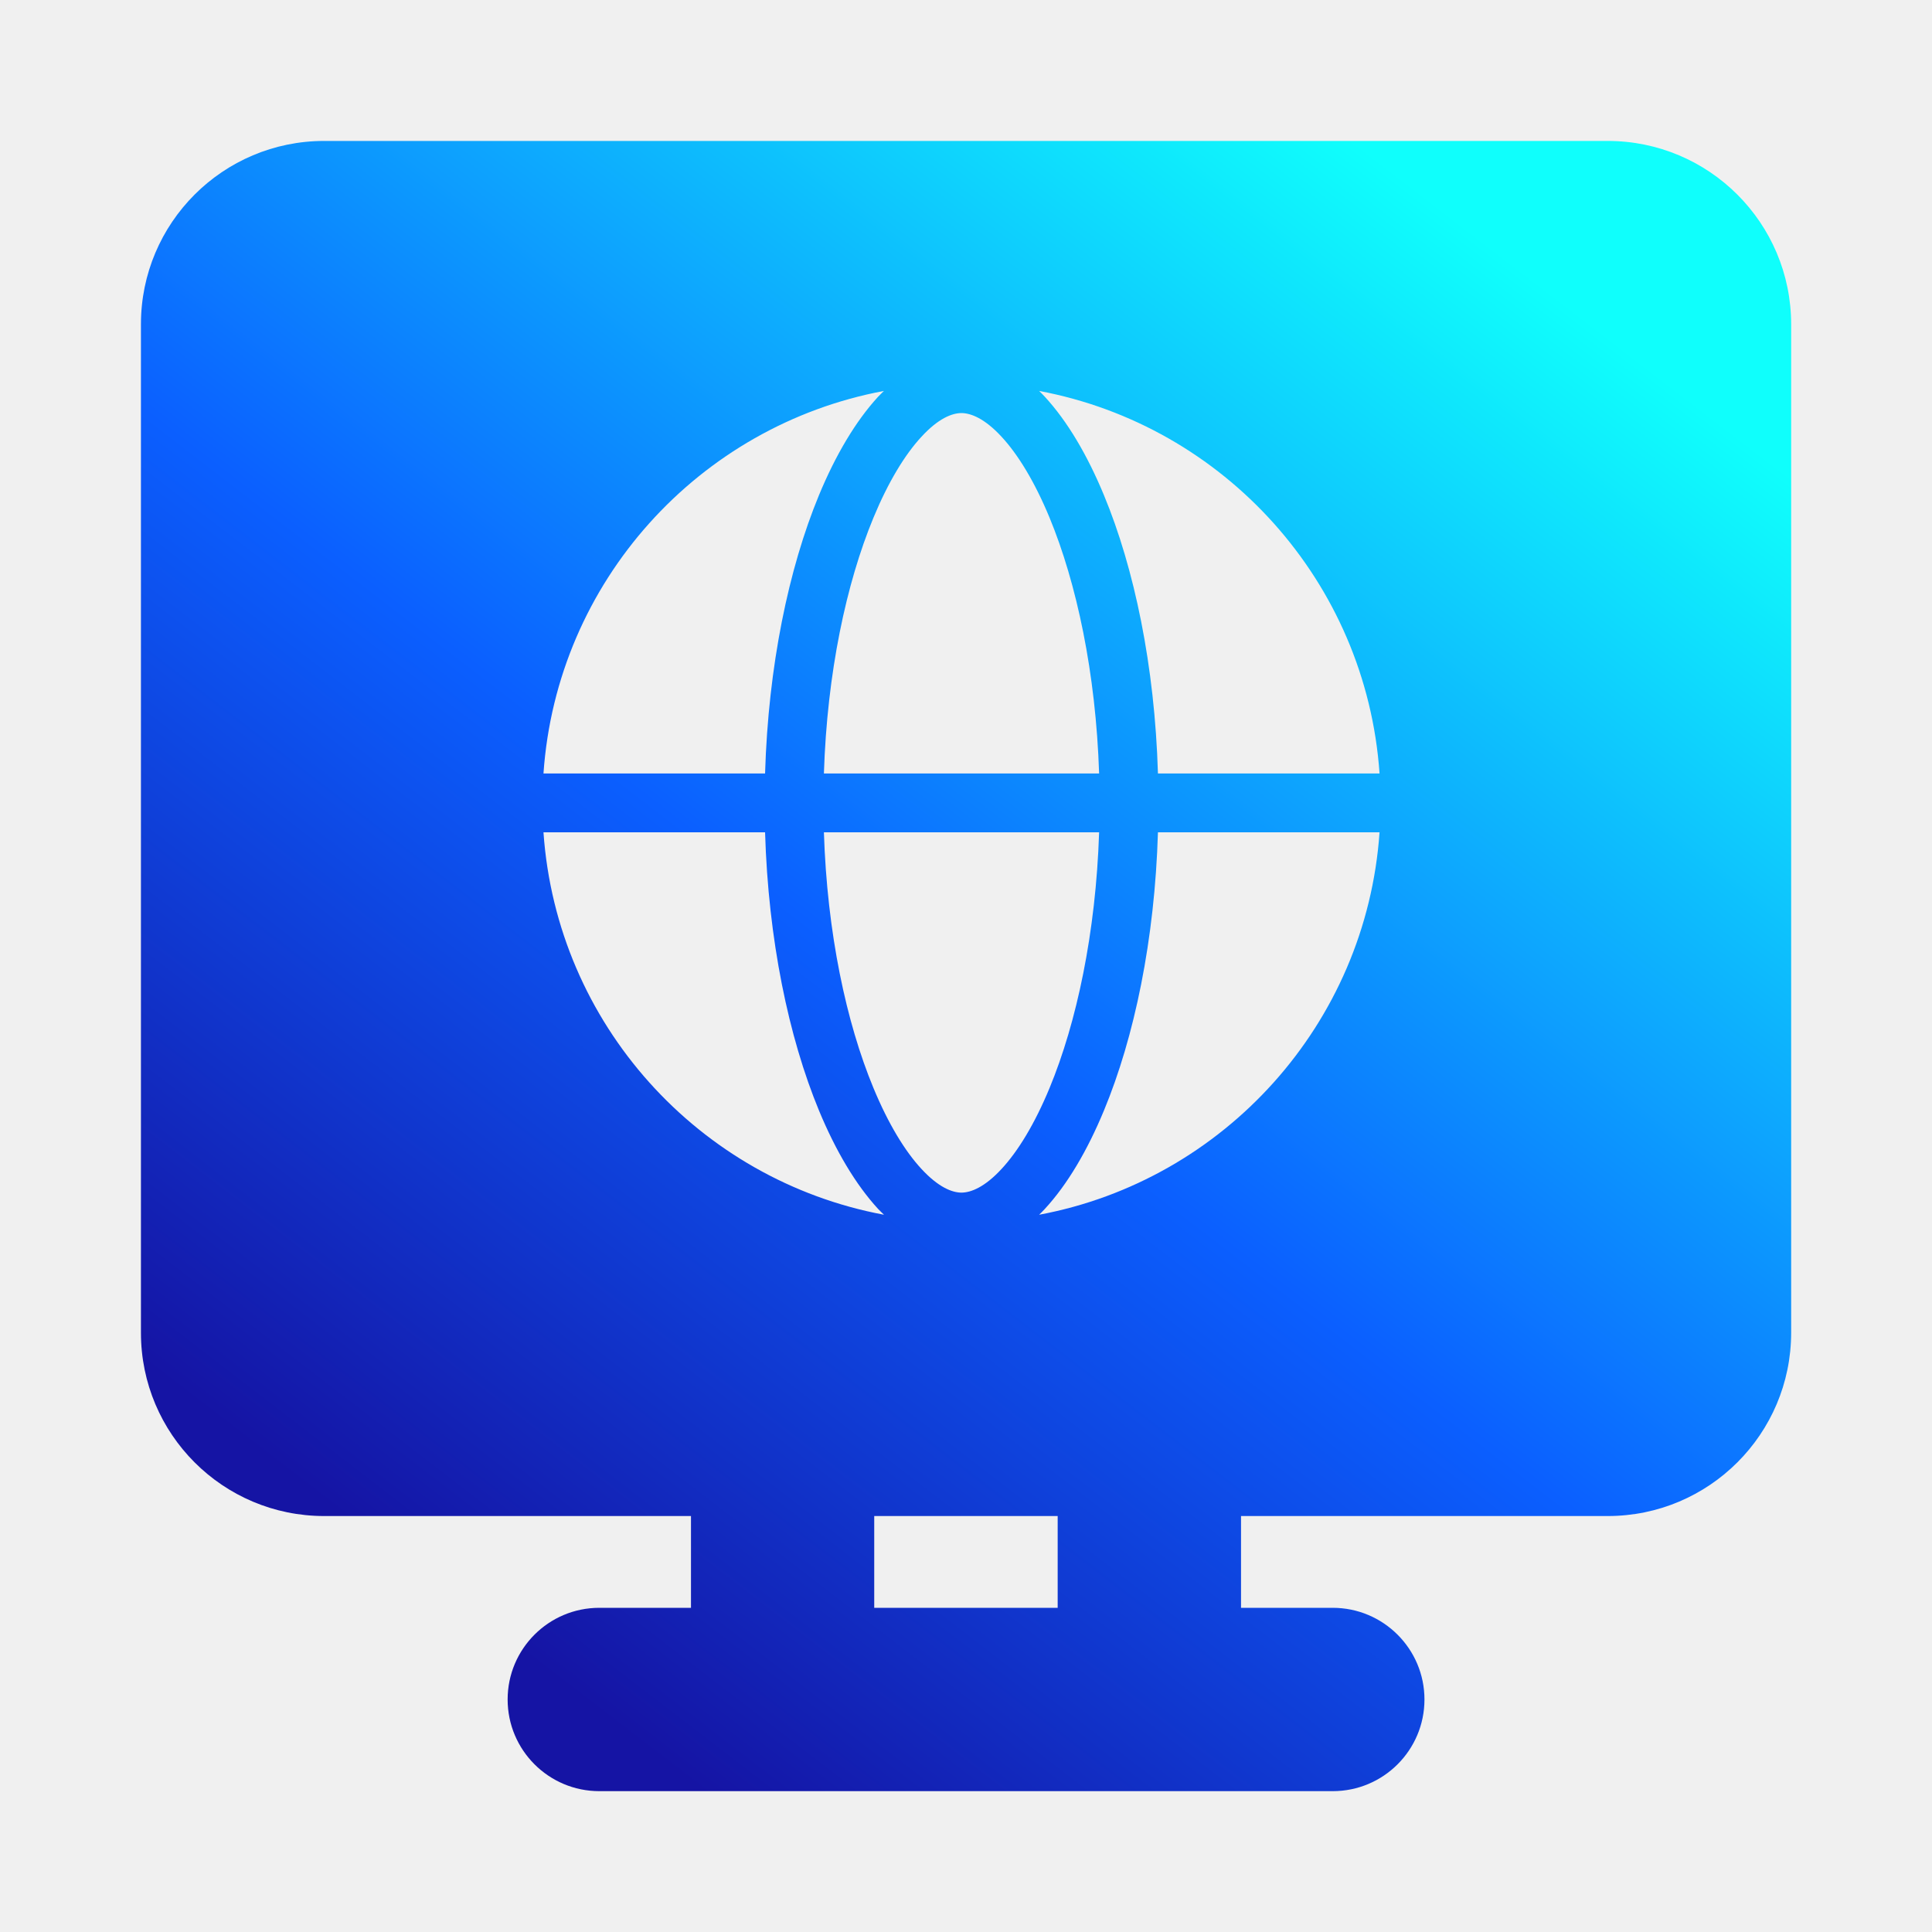
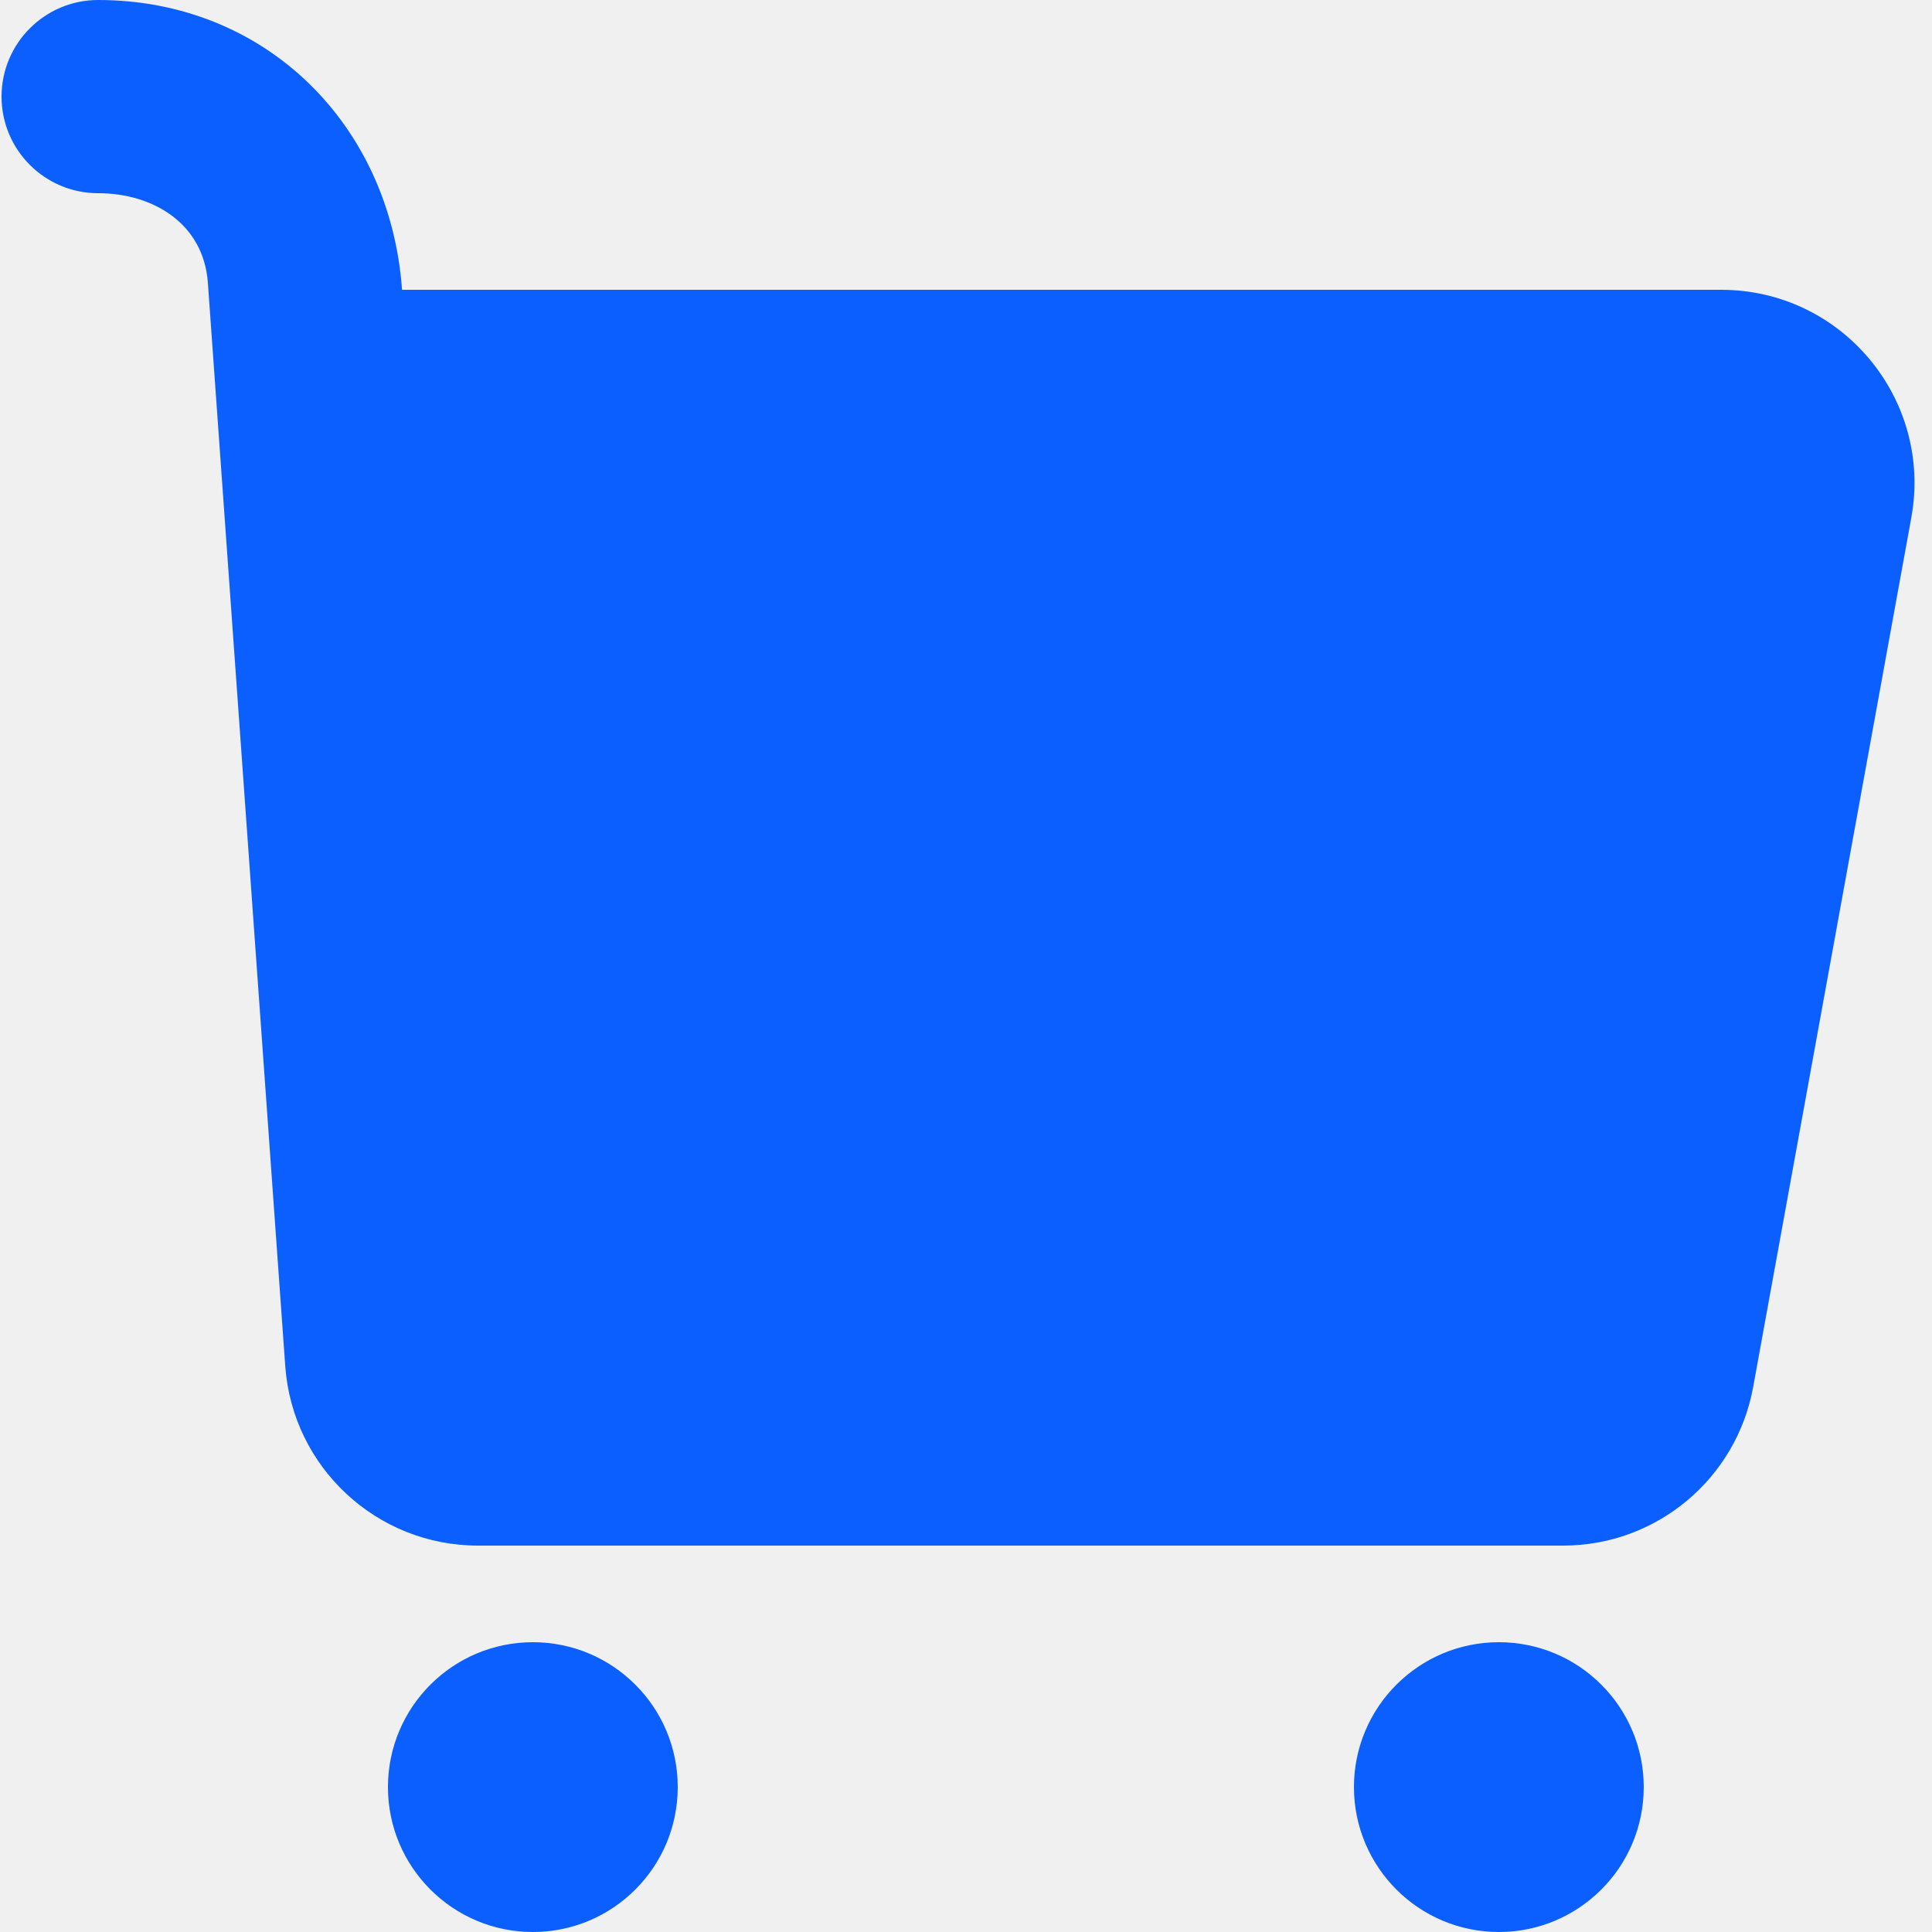
- <svg xmlns="http://www.w3.org/2000/svg" fill="none" height="20" viewBox="0 0 20 20" width="20">
-   <g clip-path="url(#clip0_1475_15999)">
-     <path d="M16.643 1.459C17.691 1.459 18.541 2.308 18.542 3.356V13.797C18.541 14.845 17.691 15.694 16.643 15.694H12.847V16.644H13.796C14.32 16.644 14.746 17.069 14.746 17.593C14.746 18.117 14.321 18.542 13.796 18.542H6.204C5.68 18.542 5.255 18.117 5.255 17.593C5.255 17.069 5.68 16.644 6.204 16.644H7.153V15.694H3.356C2.308 15.694 1.459 14.845 1.459 13.797V3.356C1.459 2.308 2.308 1.459 3.356 1.459H16.643ZM9.05 16.644H10.949V15.694H9.05V16.644ZM5.626 8.616C5.764 10.601 7.235 12.217 9.151 12.575C9.132 12.556 9.111 12.537 9.092 12.517C8.857 12.262 8.649 11.909 8.478 11.496C8.164 10.737 7.953 9.728 7.92 8.616H5.626ZM11.987 8.616C11.954 9.728 11.743 10.737 11.428 11.496C11.257 11.909 11.05 12.262 10.814 12.517C10.796 12.537 10.776 12.556 10.757 12.575C12.672 12.217 14.143 10.6 14.281 8.616H11.987ZM8.529 8.616C8.562 9.658 8.761 10.586 9.042 11.263C9.196 11.635 9.369 11.918 9.54 12.102C9.713 12.289 9.855 12.346 9.954 12.346C10.052 12.345 10.194 12.289 10.367 12.102C10.538 11.918 10.711 11.635 10.865 11.263C11.145 10.586 11.344 9.658 11.378 8.616H8.529ZM9.15 4.047C7.234 4.406 5.763 6.022 5.626 8.007H7.92C7.953 6.895 8.164 5.885 8.478 5.126C8.649 4.713 8.857 4.36 9.092 4.105C9.111 4.085 9.131 4.066 9.15 4.047ZM9.954 4.276C9.855 4.276 9.713 4.332 9.54 4.52C9.369 4.704 9.196 4.987 9.042 5.359C8.761 6.037 8.562 6.965 8.529 8.007H11.378C11.344 6.965 11.145 6.037 10.865 5.359C10.711 4.987 10.538 4.704 10.367 4.52C10.194 4.333 10.052 4.277 9.954 4.276ZM10.814 4.105C11.05 4.36 11.257 4.713 11.428 5.126C11.743 5.885 11.954 6.895 11.987 8.007H14.281C14.143 6.022 12.673 4.406 10.757 4.047C10.777 4.066 10.796 4.086 10.814 4.105Z" fill="url(#paint0_linear_1475_15999)" />
-   </g>
-   <defs>
-     <linearGradient gradientUnits="userSpaceOnUse" id="paint0_linear_1475_15999" x1="5.205" x2="15.966" y1="16.96" y2="2.962">
-       <stop stop-color="#1514A4" />
-       <stop offset="0.442" stop-color="#0B5FFF" />
-       <stop offset="1" stop-color="#0FFFFC" />
-     </linearGradient>
-     <clipPath id="clip0_1475_15999">
-       <rect fill="white" height="20" width="20" />
-     </clipPath>
-   </defs>
+ <svg xmlns="http://www.w3.org/2000/svg" fill="none" height="20" viewBox="152 92 20 20" width="20">
+   <path d="M157.516 109C158.345 109 159.016 109.672 159.016 110.5C159.016 111.328 158.345 112 157.516 112C156.688 112 156.016 111.328 156.016 110.5C156.016 109.672 156.688 109 157.516 109ZM167.516 109C168.345 109 169.016 109.672 169.016 110.5C169.016 111.328 168.345 112 167.516 112C166.688 112 166.016 111.328 166.016 110.5C166.016 109.672 166.688 109 167.516 109ZM153.016 92C154.742 92 156.039 93.283 156.162 95H169.818C171.066 95 172.009 96.13 171.786 97.358L170.149 106.357C169.976 107.308 169.149 108 168.182 108H156.948C155.899 108 155.028 107.189 154.953 106.143L154.152 94.929C154.108 94.311 153.581 94 153.016 94C152.464 94 152.016 93.552 152.016 93C152.016 92.448 152.464 92 153.016 92Z" fill="#0B5FFF" />
</svg>
